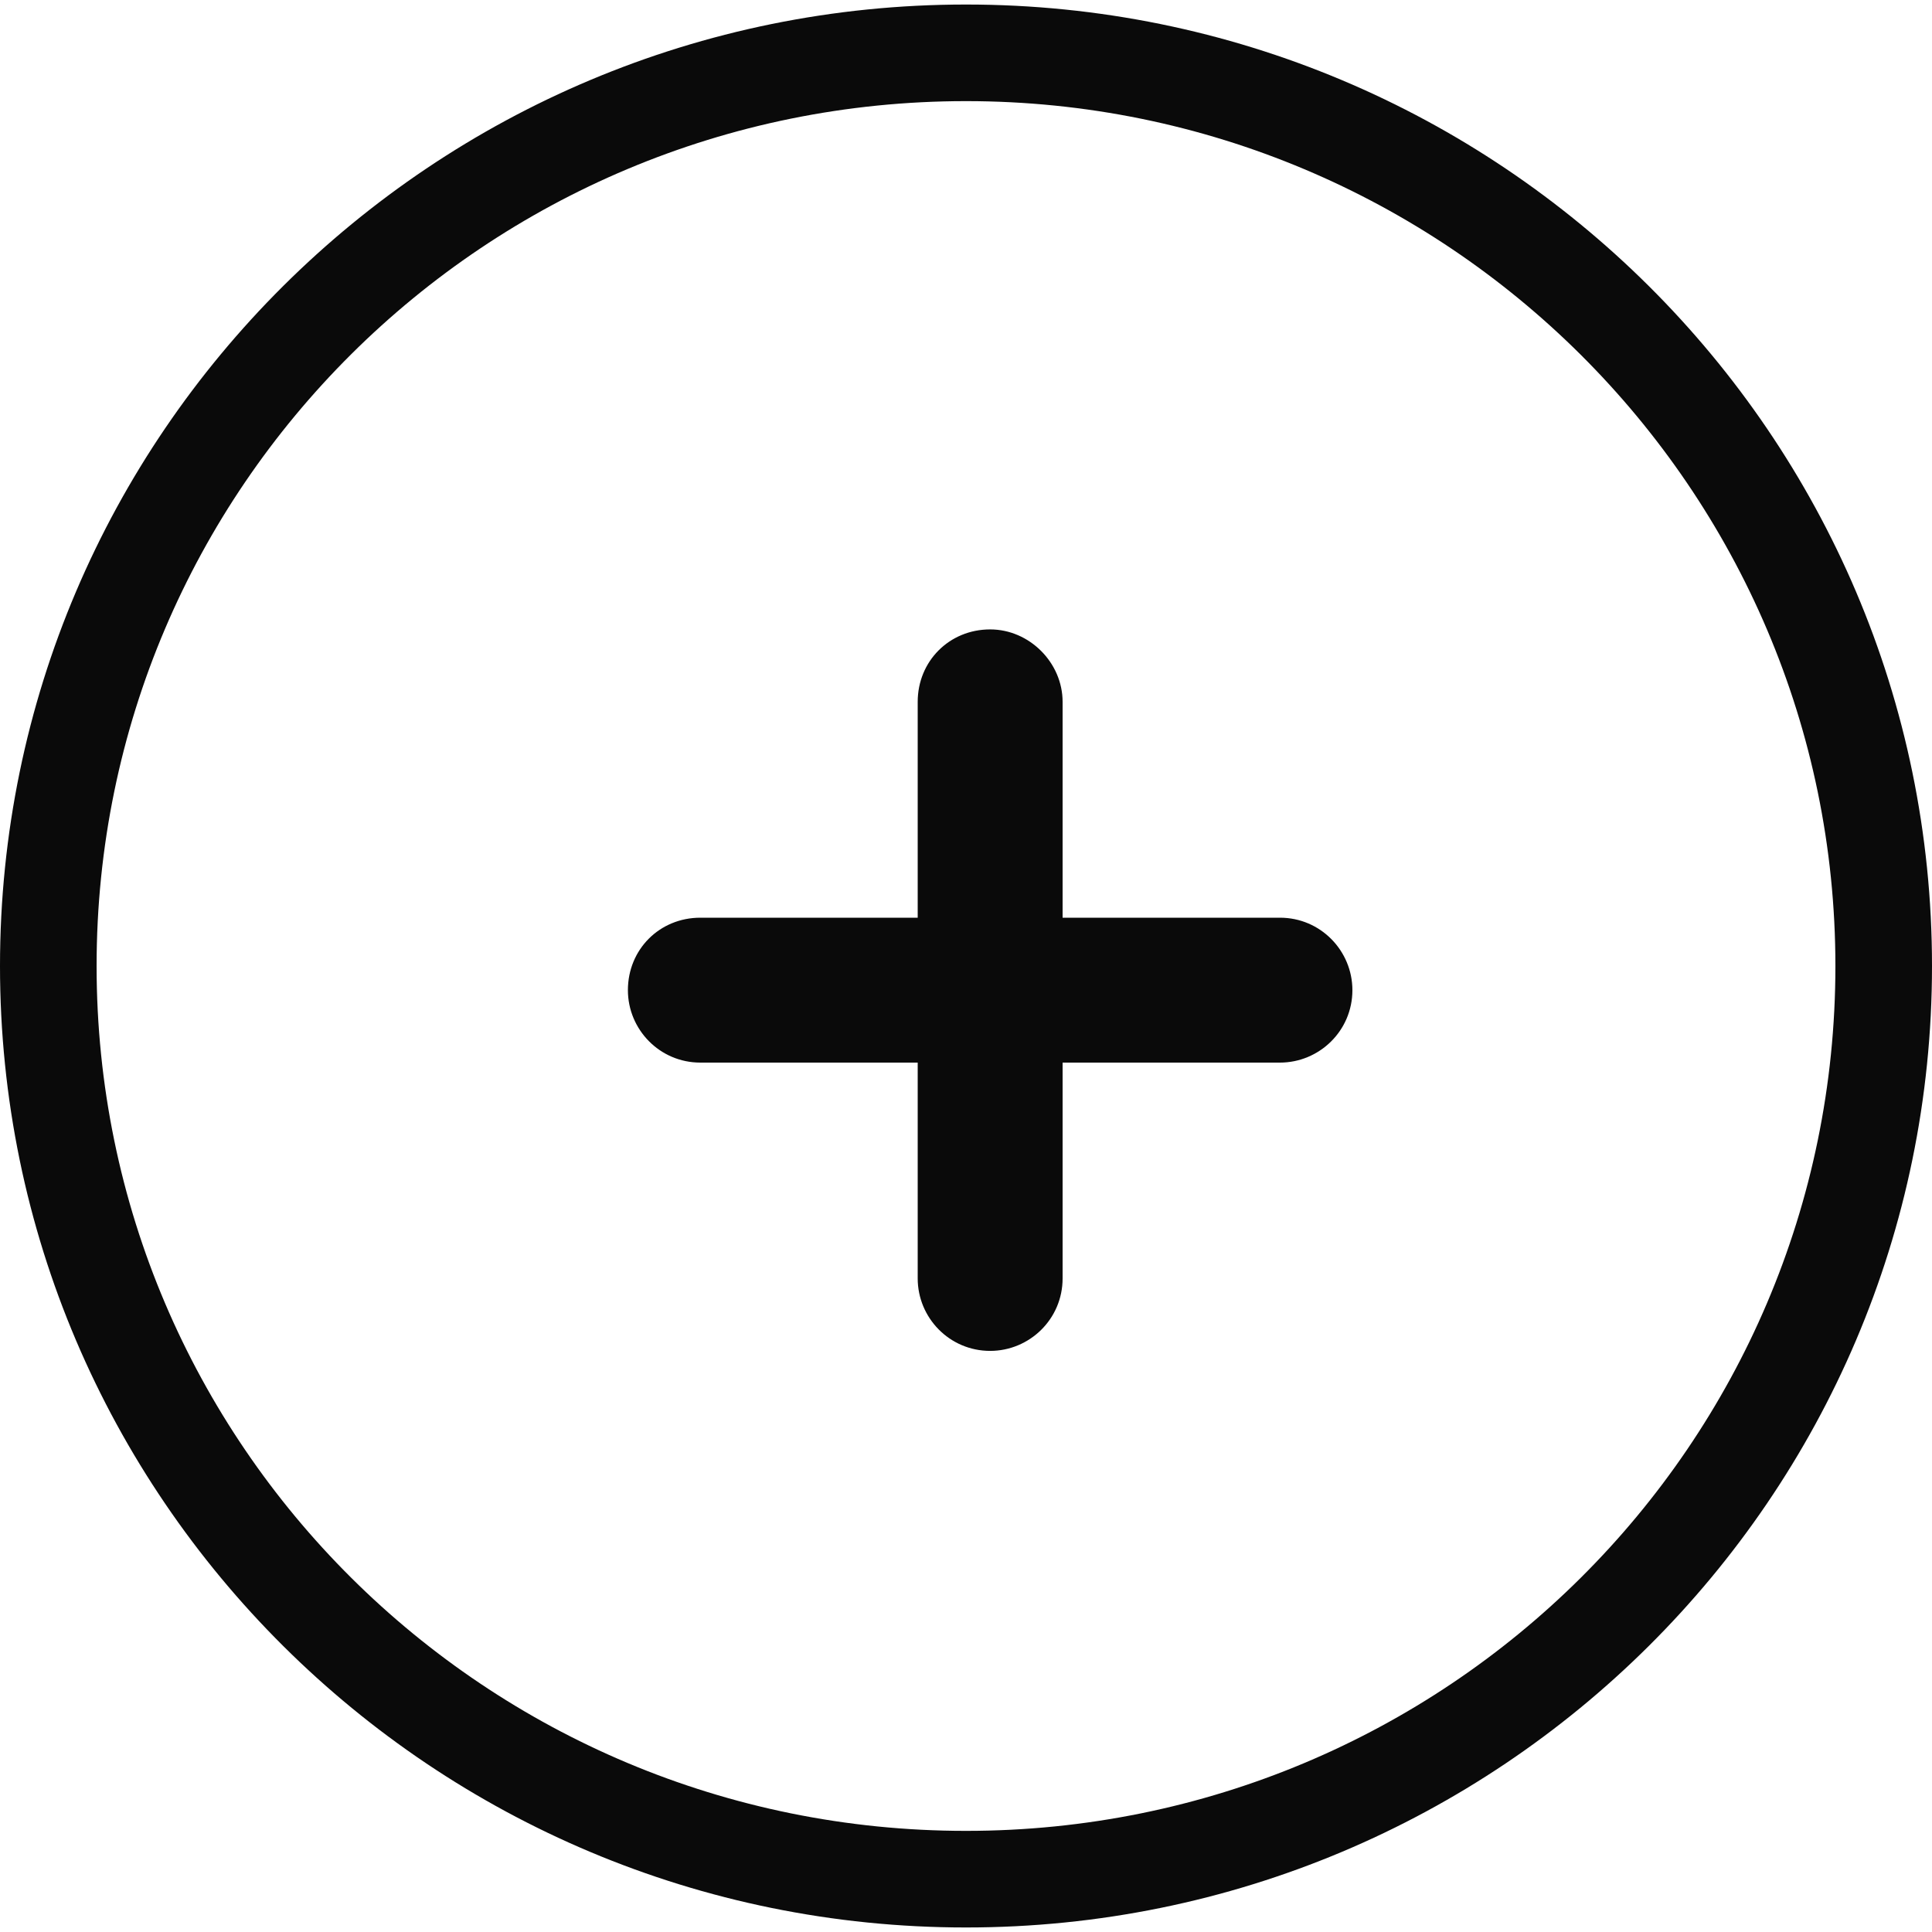
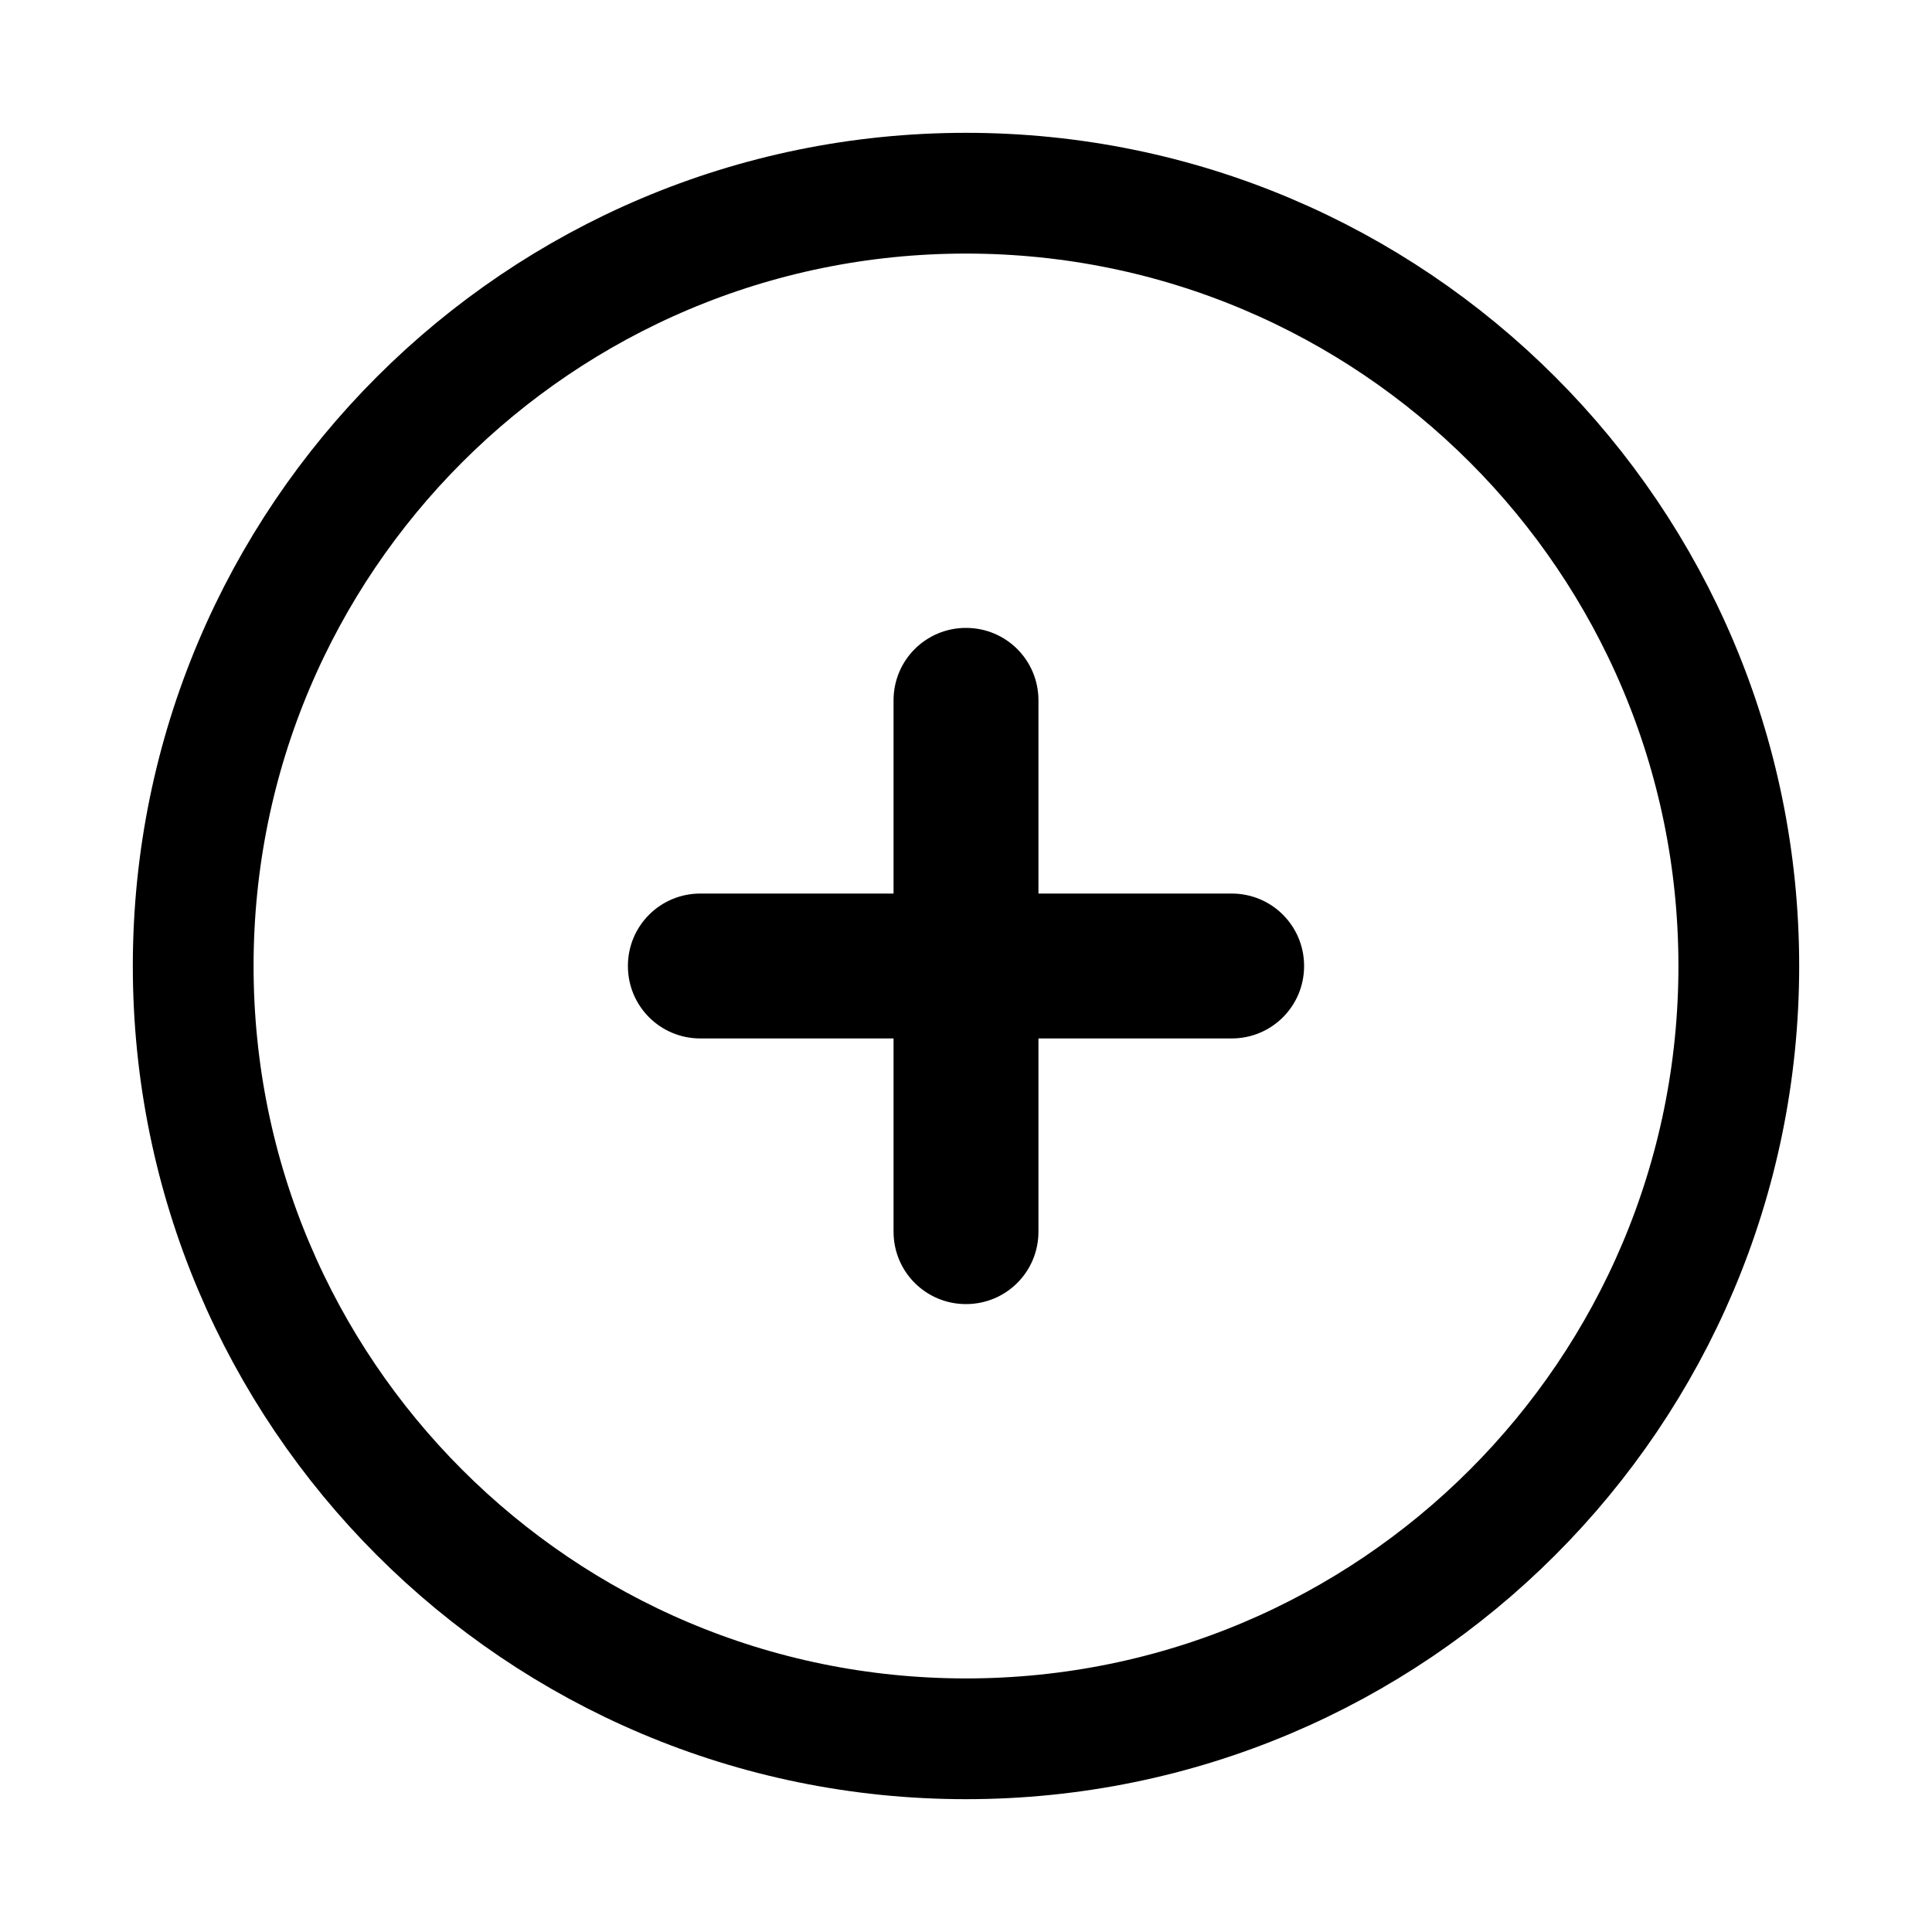
- <svg xmlns="http://www.w3.org/2000/svg" version="1.1" id="icons_1_" x="0px" y="0px" viewBox="0 0 128 128" style="enable-background:new 0 0 128 128;" xml:space="preserve">
-   <style type="text/css">
- 	.st0{display:none;}
- 	.st1{display:inline;}
- 	.st2{fill:#0A0A0A;}
- </style>
-   <g id="row2_1_" class="st0">
-     <g id="_x36__3_" class="st1">
-       <g id="transparent">
-         <g>
-           <path class="st2" d="M64,0.3C28.7,0.3,0,28.8,0,64c0,35.2,28.7,63.7,64,63.7c35.3,0,64-28.5,64-63.7C128,28.8,99.3,0.3,64,0.3z       M64,121.3C32.2,121.3,6.4,95.7,6.4,64C6.4,32.3,32.2,6.7,64,6.7c12.1,0,23.4,3.7,32.7,10.1c13.7,9.4,23.1,24.5,24.7,41.8      c0,0.5,0.1,9.8,0,10.7C118.7,98.5,94,121.3,64,121.3z M60.8,32.2c-14.5,0-19.1,13.3-19.2,25.5h9.6c-0.2-8.8,0.7-15.9,9.6-15.9      c6.4,0,9.6,2.7,9.6,9.6c0,4.4-3.4,6.6-6.4,9.6c-6.2,6-5.7,10.4-6,18.7h8.4c0.3-7.5,0.2-7.3,6.4-13.9c4.2-4.1,7.1-8.2,7.1-14.5      C80,41.2,74.6,32.2,60.8,32.2z M64.1,86.3c-3.6,0-6.4,2.9-6.4,6.4c0,3.5,2.9,6.4,6.4,6.4c3.6,0,6.4-2.9,6.4-6.4      C70.5,89.1,67.6,86.3,64.1,86.3z" />
-         </g>
-       </g>
-     </g>
-     <g id="_x35__3_" class="st1">
-       <g id="down_1_">
-         <g>
-           <path class="st2" d="M64,0.3C28.7,0.3,0,28.8,0,64s28.7,63.7,64,63.7c35.3,0,64-28.5,64-63.7S99.3,0.3,64,0.3z M64,121.3      C32.2,121.3,6.4,95.7,6.4,64C6.4,32.3,32.2,6.7,64,6.7c31.8,0,57.6,25.7,57.6,57.3C121.6,95.7,95.8,121.3,64,121.3z M85.7,58.1      L70.4,70.3V41.7c0-2.2-2.3-3.2-4.4-3.2H62c-2.2,0-3.9,1.8-3.9,3.9v28.4L42.3,58.1c-2.2,0-3.9,1.8-3.9,3.9v7.1L64,95.8l25.6-26.7      V62C89.6,59.8,87.8,58.1,85.7,58.1z" />
-         </g>
-       </g>
-     </g>
-     <g id="_x34__3_" class="st1">
-       <g id="up">
-         <g>
-           <path class="st2" d="M64,0.3C28.7,0.3,0,28.8,0,64s28.7,63.7,64,63.7c35.3,0,64-28.5,64-63.7S99.3,0.3,64,0.3z M64,121.3      C32.2,121.3,6.4,95.7,6.4,64C6.4,32.3,32.2,6.7,64,6.7c31.8,0,57.6,25.7,57.6,57.3C121.6,95.7,95.8,121.3,64,121.3z M38.4,58.9      V66c0,2.2,1.8,3.9,3.9,3.9l15.3-12.2v28.7c0,2.2,2.3,3.2,4.4,3.2H66c2.2,0,3.9-1.8,3.9-3.9V57.2l15.8,12.7      c2.2,0,3.9-1.8,3.9-3.9v-7.1L64,32.2L38.4,58.9z" />
-         </g>
-       </g>
-     </g>
-     <g id="_x33__3_" class="st1">
-       <g id="right_1_">
-         <g>
-           <path class="st2" d="M64,0.3C28.8,0.3,0.3,28.8,0.3,64c0,35.2,28.5,63.7,63.7,63.7c35.2,0,63.7-28.5,63.7-63.7      C127.7,28.8,99.2,0.3,64,0.3z M64,121.3C32.3,121.3,6.7,95.7,6.7,64C6.7,32.3,32.3,6.7,64,6.7c31.7,0,57.3,25.7,57.3,57.3      C121.3,95.7,95.7,121.3,64,121.3z M62,38.5c-2.2,0-3.9,1.8-3.9,3.9l12.2,15.2H41.7c-2.2,0-3.2,2.2-3.2,4.4V66      c0,2.2,1.8,3.9,3.9,3.9h28.4L58.1,85.6c0,2.2,1.8,3.9,3.9,3.9h7.1L95.8,64L69.1,38.5H62z" />
-         </g>
-       </g>
-     </g>
-     <g id="_x32__4_" class="st1">
-       <g id="left_1_">
-         <g>
-           <path class="st2" d="M64,0.3C28.7,0.3,0,28.8,0,64c0,35.2,28.7,63.7,64,63.7c35.3,0,64-28.5,64-63.7C128,28.8,99.3,0.3,64,0.3z       M64,121.3C32.2,121.3,6.4,95.7,6.4,64C6.4,32.3,32.2,6.7,64,6.7c31.8,0,57.6,25.7,57.6,57.3C121.6,95.7,95.8,121.3,64,121.3z       M86.4,57.6H57.6l12.3-15.2c0-2.2-1.8-3.9-3.9-3.9h-7.1L32,64l26.8,25.5H66c2.2,0,3.9-1.8,3.9-3.9L57.1,69.9h28.6      c2.2,0,3.9-1.8,3.9-3.9V62C89.6,59.9,88.6,57.6,86.4,57.6z" />
-         </g>
-       </g>
-     </g>
-     <g id="_x31__4_" class="st1">
-       <g id="left_3_">
-         <g>
-           <path class="st2" d="M64,0.3C28.7,0.3,0,28.8,0,64c0,35.2,28.7,63.7,64,63.7c35.3,0,64-28.5,64-63.7C128,28.8,99.3,0.3,64,0.3z       M64,121.3C32.2,121.3,6.4,95.7,6.4,64C6.4,32.3,32.2,6.7,64,6.7c31.8,0,57.6,25.7,57.6,57.3C121.6,95.7,95.8,121.3,64,121.3z       M65.3,38.5L41.6,64l23.6,25.5h13.5L54.4,64l24.4-25.5H65.3z" />
-         </g>
-       </g>
-     </g>
-   </g>
-   <g id="row1_1_">
-     <g id="_x36__2_">
-       <g id="plus_transparent">
-         <g>
-           <path class="st2" d="M64,0.3C28.7,0.3,0,28.8,0,64c0,35.2,28.7,63.7,64,63.7c35.3,0,64-28.5,64-63.7C128,28.8,99.3,0.3,64,0.3z       M64,121.3C32.2,121.3,6.4,95.7,6.4,64C6.4,32.3,32.2,6.7,64,6.7c31.8,0,57.6,25.7,57.6,57.3C121.6,95.7,95.8,121.3,64,121.3z       M84.8,60.8H70.4V46.5c0-2.6-2.2-4.8-4.8-4.8c-2.7,0-4.8,2.1-4.8,4.8v14.3H46.4c-2.7,0-4.8,2.1-4.8,4.8c0,2.6,2.1,4.8,4.8,4.8      h14.4v14.3c0,2.6,2.1,4.8,4.8,4.8c2.6,0,4.8-2.1,4.8-4.8V70.4h14.4c2.6,0,4.8-2.1,4.8-4.8C89.6,63,87.5,60.8,84.8,60.8z" />
-         </g>
-       </g>
-     </g>
-     <g id="_x35__2_" class="st0">
-       <g id="error_transparent_copy" class="st1">
-         <g>
-           <path class="st2" d="M64,0.3C28.7,0.3,0,28.8,0,64c0,35.2,28.7,63.7,64,63.7c35.3,0,64-28.5,64-63.7C128,28.8,99.3,0.3,64,0.3z       M64,121.3C32.2,121.3,6.4,95.7,6.4,64C6.4,32.3,32.2,6.7,64,6.7c31.8,0,57.6,25.7,57.6,57.3C121.6,95.7,95.8,121.3,64,121.3z       M87.2,44.5c-0.9-0.9-2.3-0.9-3.2,0L55.2,73.2L41.4,59.5c-0.9-0.9-2.3-0.9-3.2,0l-4.8,4.8c-0.9,0.9-0.9,2.3,0,3.2l15.3,15.3      c0,0,0,0,0,0l3.3,3.3l0.8,0.8l0,0l0.7,0.7c0.9,0.9,2.3,0.9,3.2,0L92,52.5c0.9-0.9,0.9-2.3,0-3.2L87.2,44.5z" />
-         </g>
-       </g>
-     </g>
-     <g id="_x34__2_" class="st0">
-       <g id="error_transparent" class="st1">
-         <g>
-           <path class="st2" d="M64,0.3C28.7,0.3,0,28.8,0,64c0,35.2,28.7,63.7,64,63.7c35.3,0,64-28.5,64-63.7C128,28.8,99.3,0.3,64,0.3z       M64,121.3C32.2,121.3,6.4,95.7,6.4,64C6.4,32.3,32.2,6.7,64,6.7c31.8,0,57.6,25.7,57.6,57.3C121.6,95.7,95.8,121.3,64,121.3z       M85.9,48.1L81,43.3c-0.9-0.9-2.3-0.9-3.2,0L64,57L50.2,43.3c-0.9-0.9-2.3-0.9-3.2,0l-4.9,4.8c-0.9,0.9-0.9,2.3,0,3.2L55.9,65      L42.1,78.8c-0.9,0.9-0.9,2.3,0,3.2l4.9,4.8c0.9,0.9,2.3,0.9,3.2,0L64,73.1l13.8,13.7c0.9,0.9,2.3,0.9,3.2,0l4.9-4.8      c0.9-0.9,0.9-2.3,0-3.2L72.1,65l13.8-13.7C86.8,50.4,86.8,49,85.9,48.1z" />
-         </g>
-       </g>
-     </g>
-     <g id="_x33__2_" class="st0">
-       <g id="alert_transparent" class="st1">
-         <g>
-           <path class="st2" d="M64,32.2c-4.4,0-8,3.3-8,7.3v24.8c0,4.1,3.6,7.3,8,7.3s8-3.3,8-7.3V39.5C72,35.4,68.4,32.2,64,32.2z       M64,0.3C28.7,0.3,0,28.8,0,64c0,35.2,28.7,63.7,64,63.7c35.3,0,64-28.5,64-63.7C128,28.8,99.3,0.3,64,0.3z M64,121.3      C32.2,121.3,6.4,95.7,6.4,64C6.4,32.3,32.2,6.7,64,6.7c31.8,0,57.6,25.7,57.6,57.3C121.6,95.7,95.8,121.3,64,121.3z M64,81.2      c-4.4,0-8,3.3-8,7.3s3.6,7.3,8,7.3s8-3.3,8-7.3S68.4,81.2,64,81.2z" />
-         </g>
-       </g>
-     </g>
-     <g id="_x32__3_" class="st0">
-       <g id="minus_transparent" class="st1">
-         <g>
-           <path class="st2" d="M64,0.3C28.7,0.3,0,28.8,0,64c0,35.2,28.7,63.7,64,63.7c35.3,0,64-28.5,64-63.7C128,28.8,99.3,0.3,64,0.3z       M64,121.3C32.2,121.3,6.4,95.7,6.4,64C6.4,32.3,32.2,6.7,64,6.7c31.8,0,57.6,25.7,57.6,57.3C121.6,95.7,95.8,121.3,64,121.3z       M81.6,60.8H43.2c-2.7,0-4.8,2.1-4.8,4.8c0,2.6,2.2,4.8,4.8,4.8h38.4c2.6,0,4.8-2.1,4.8-4.8C86.4,63,84.3,60.8,81.6,60.8z" />
-         </g>
-       </g>
-     </g>
-     <g id="_x31__3_" class="st0">
-       <g id="_x32__2_" class="st1">
-         <g>
-           <path class="st2" d="M64,0C28.7,0,0,28.7,0,64s28.7,64,64,64c35.3,0,64-28.7,64-64S99.3,0,64,0z M64,121.6      C32.2,121.6,6.4,95.8,6.4,64S32.2,6.4,64,6.4c31.8,0,57.6,25.8,57.6,57.6S95.8,121.6,64,121.6z M49.2,38.4L73.6,64L49.2,89.6      h13.5L86.4,64L62.7,38.4H49.2z" />
-         </g>
-       </g>
-     </g>
-   </g>
+ <svg xmlns="http://www.w3.org/2000/svg" viewBox="0 0 640 640">
+   <path d="M296 408L296 344L232 344C218.7 344 208 333.3 208 320C208 306.7 218.7 296 232 296L296 296L296 232C296 218.7 306.7 208 320 208C333.3 208 344 218.7 344 232L344 296L408 296C421.3 296 432 306.7 432 320C432 333.3 421.3 344 408 344L344 344L344 408C344 421.3 333.3 432 320 432C306.7 432 296 421.3 296 408z" />
+   <path d="M320 576C461.4 576 576 461.4 576 320C576 178.6 461.4 64 320 64C178.6 64 64 178.6 64 320C64 461.4 178.6 576 320 576z" fill="none" stroke="#000" stroke-width="40" />
</svg>
